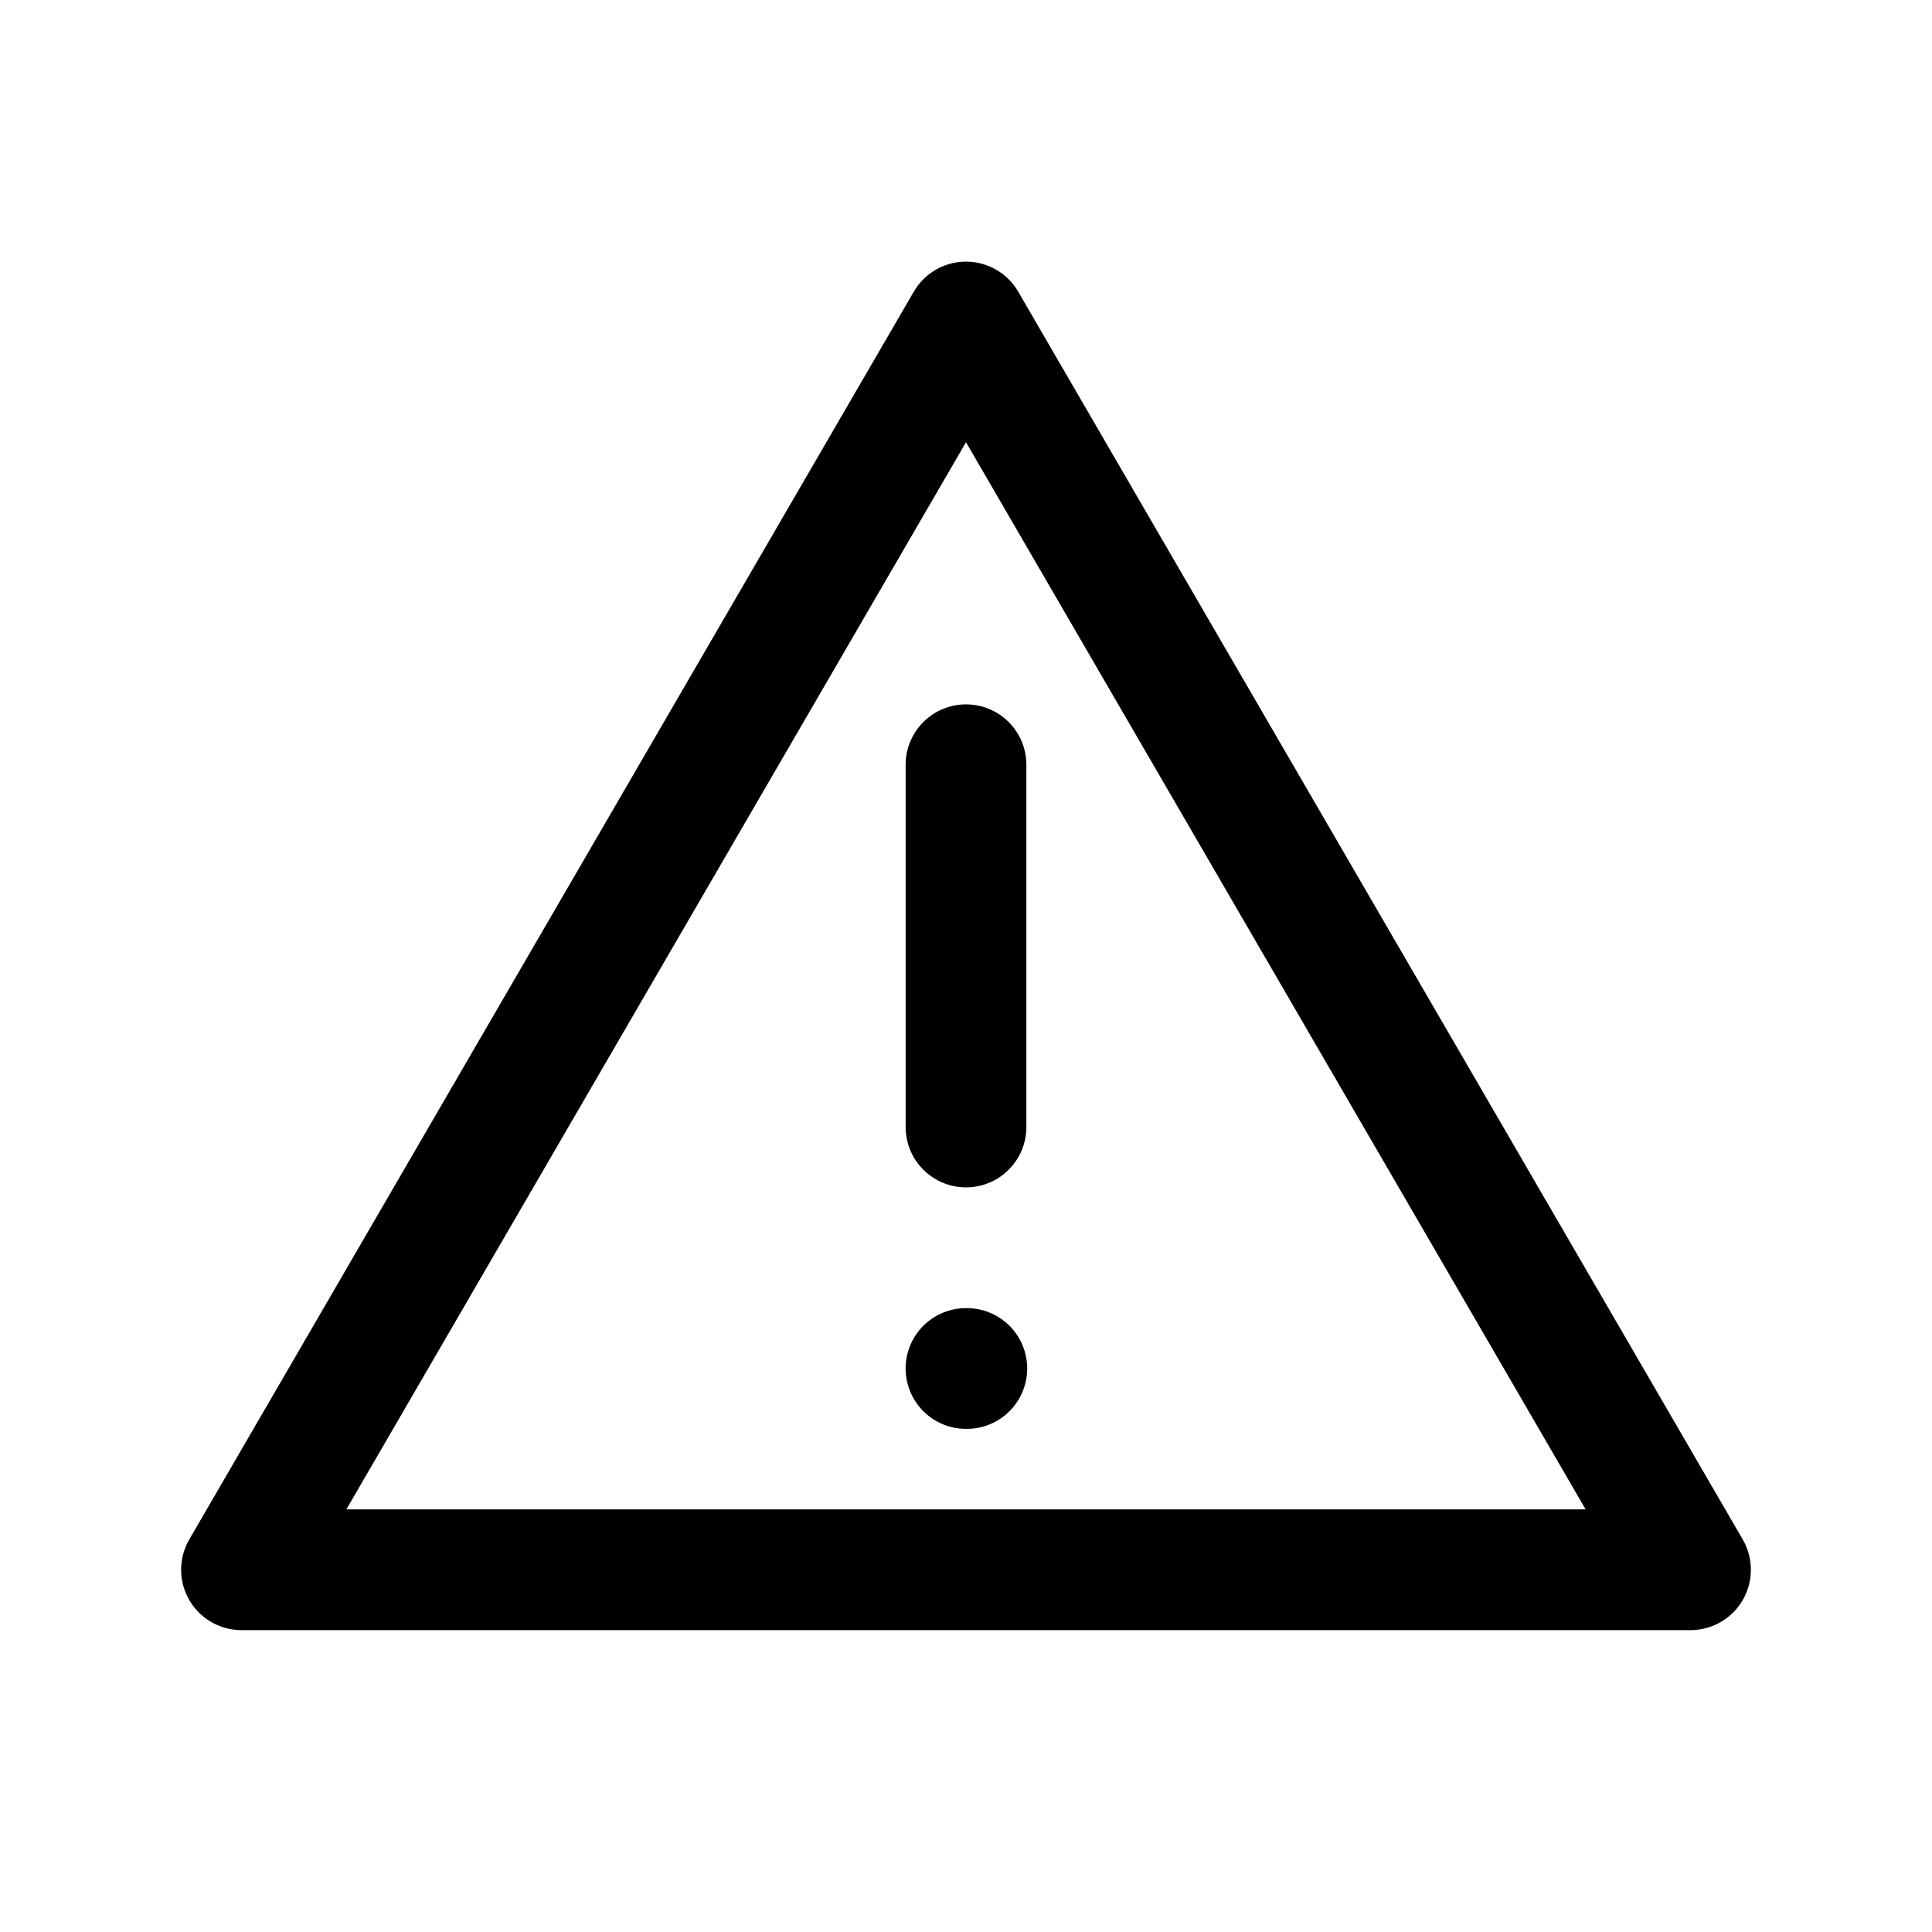
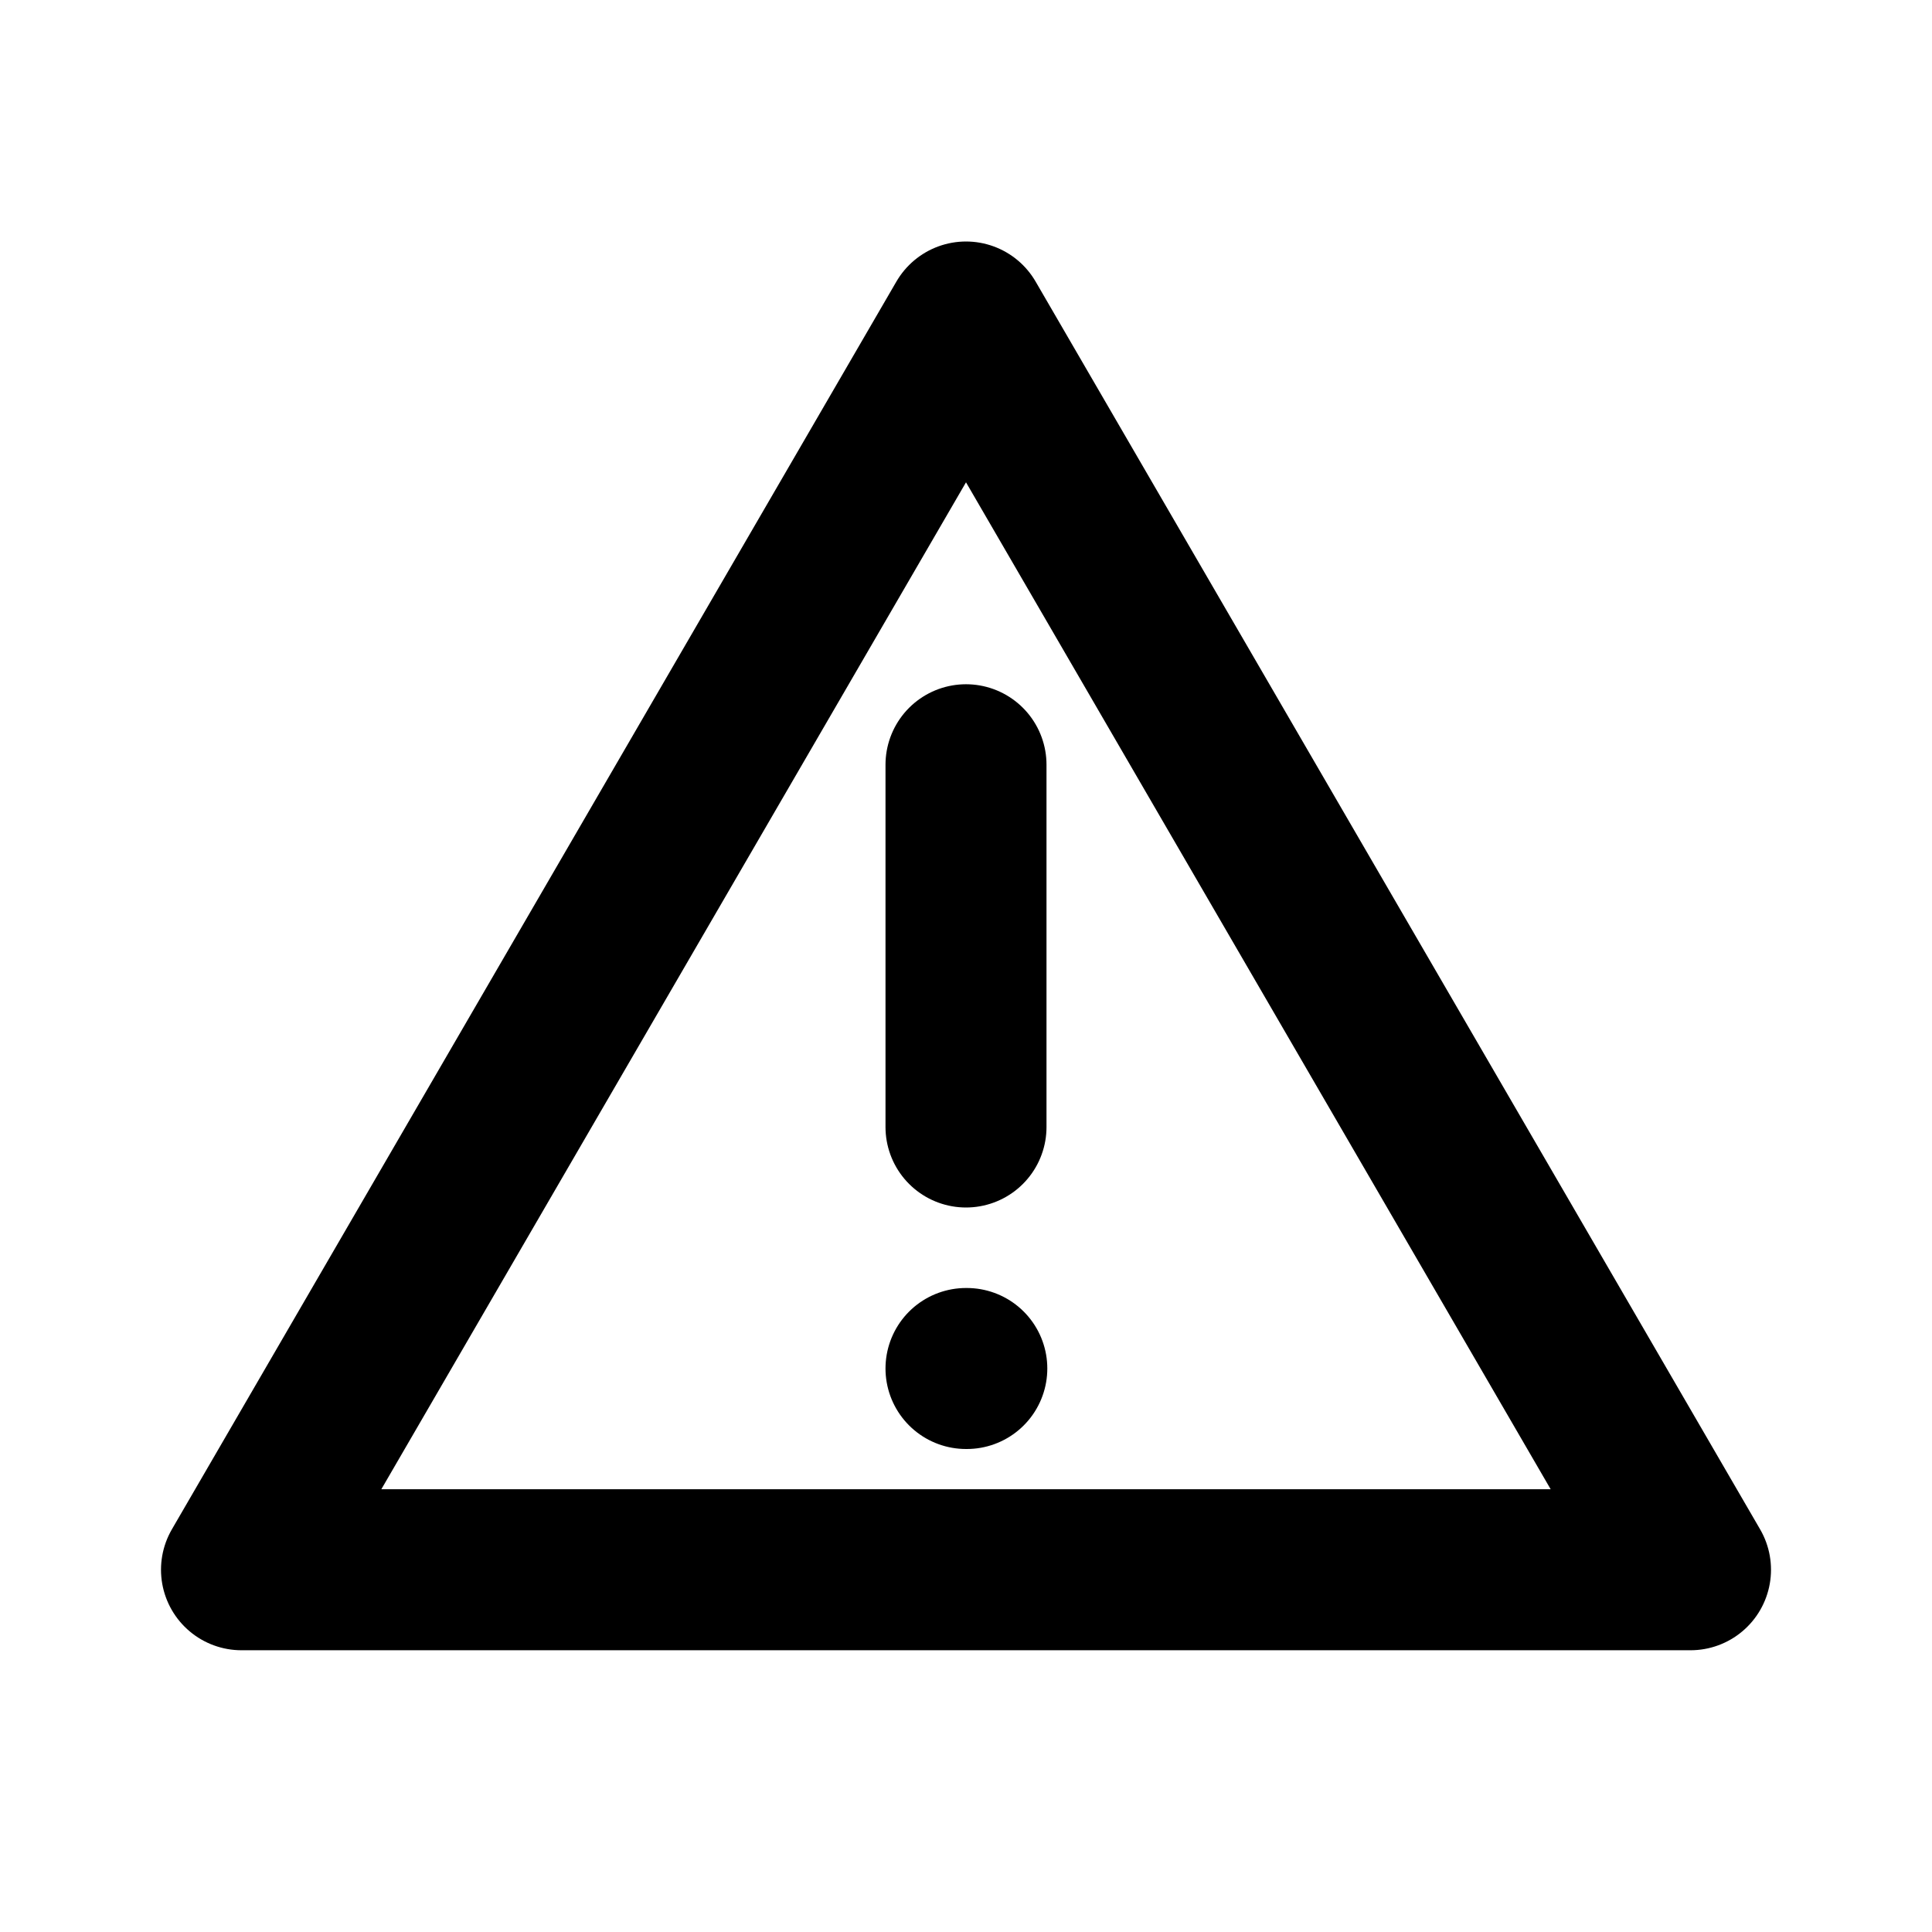
- <svg xmlns="http://www.w3.org/2000/svg" viewBox="0 0 24 24" fill="none" stroke="currentColor" stroke-width="1.5" stroke-linecap="round" stroke-linejoin="round">
+ <svg xmlns="http://www.w3.org/2000/svg" viewBox="0 0 24 24" fill="none" stroke="currentColor" stroke-width="2" stroke-linecap="round" stroke-linejoin="round">
  <path d="M12 4 21 19.5H3z" />
  <path d="M12 9.5v4.5" />
  <path d="M12 17h.01" />
</svg>
